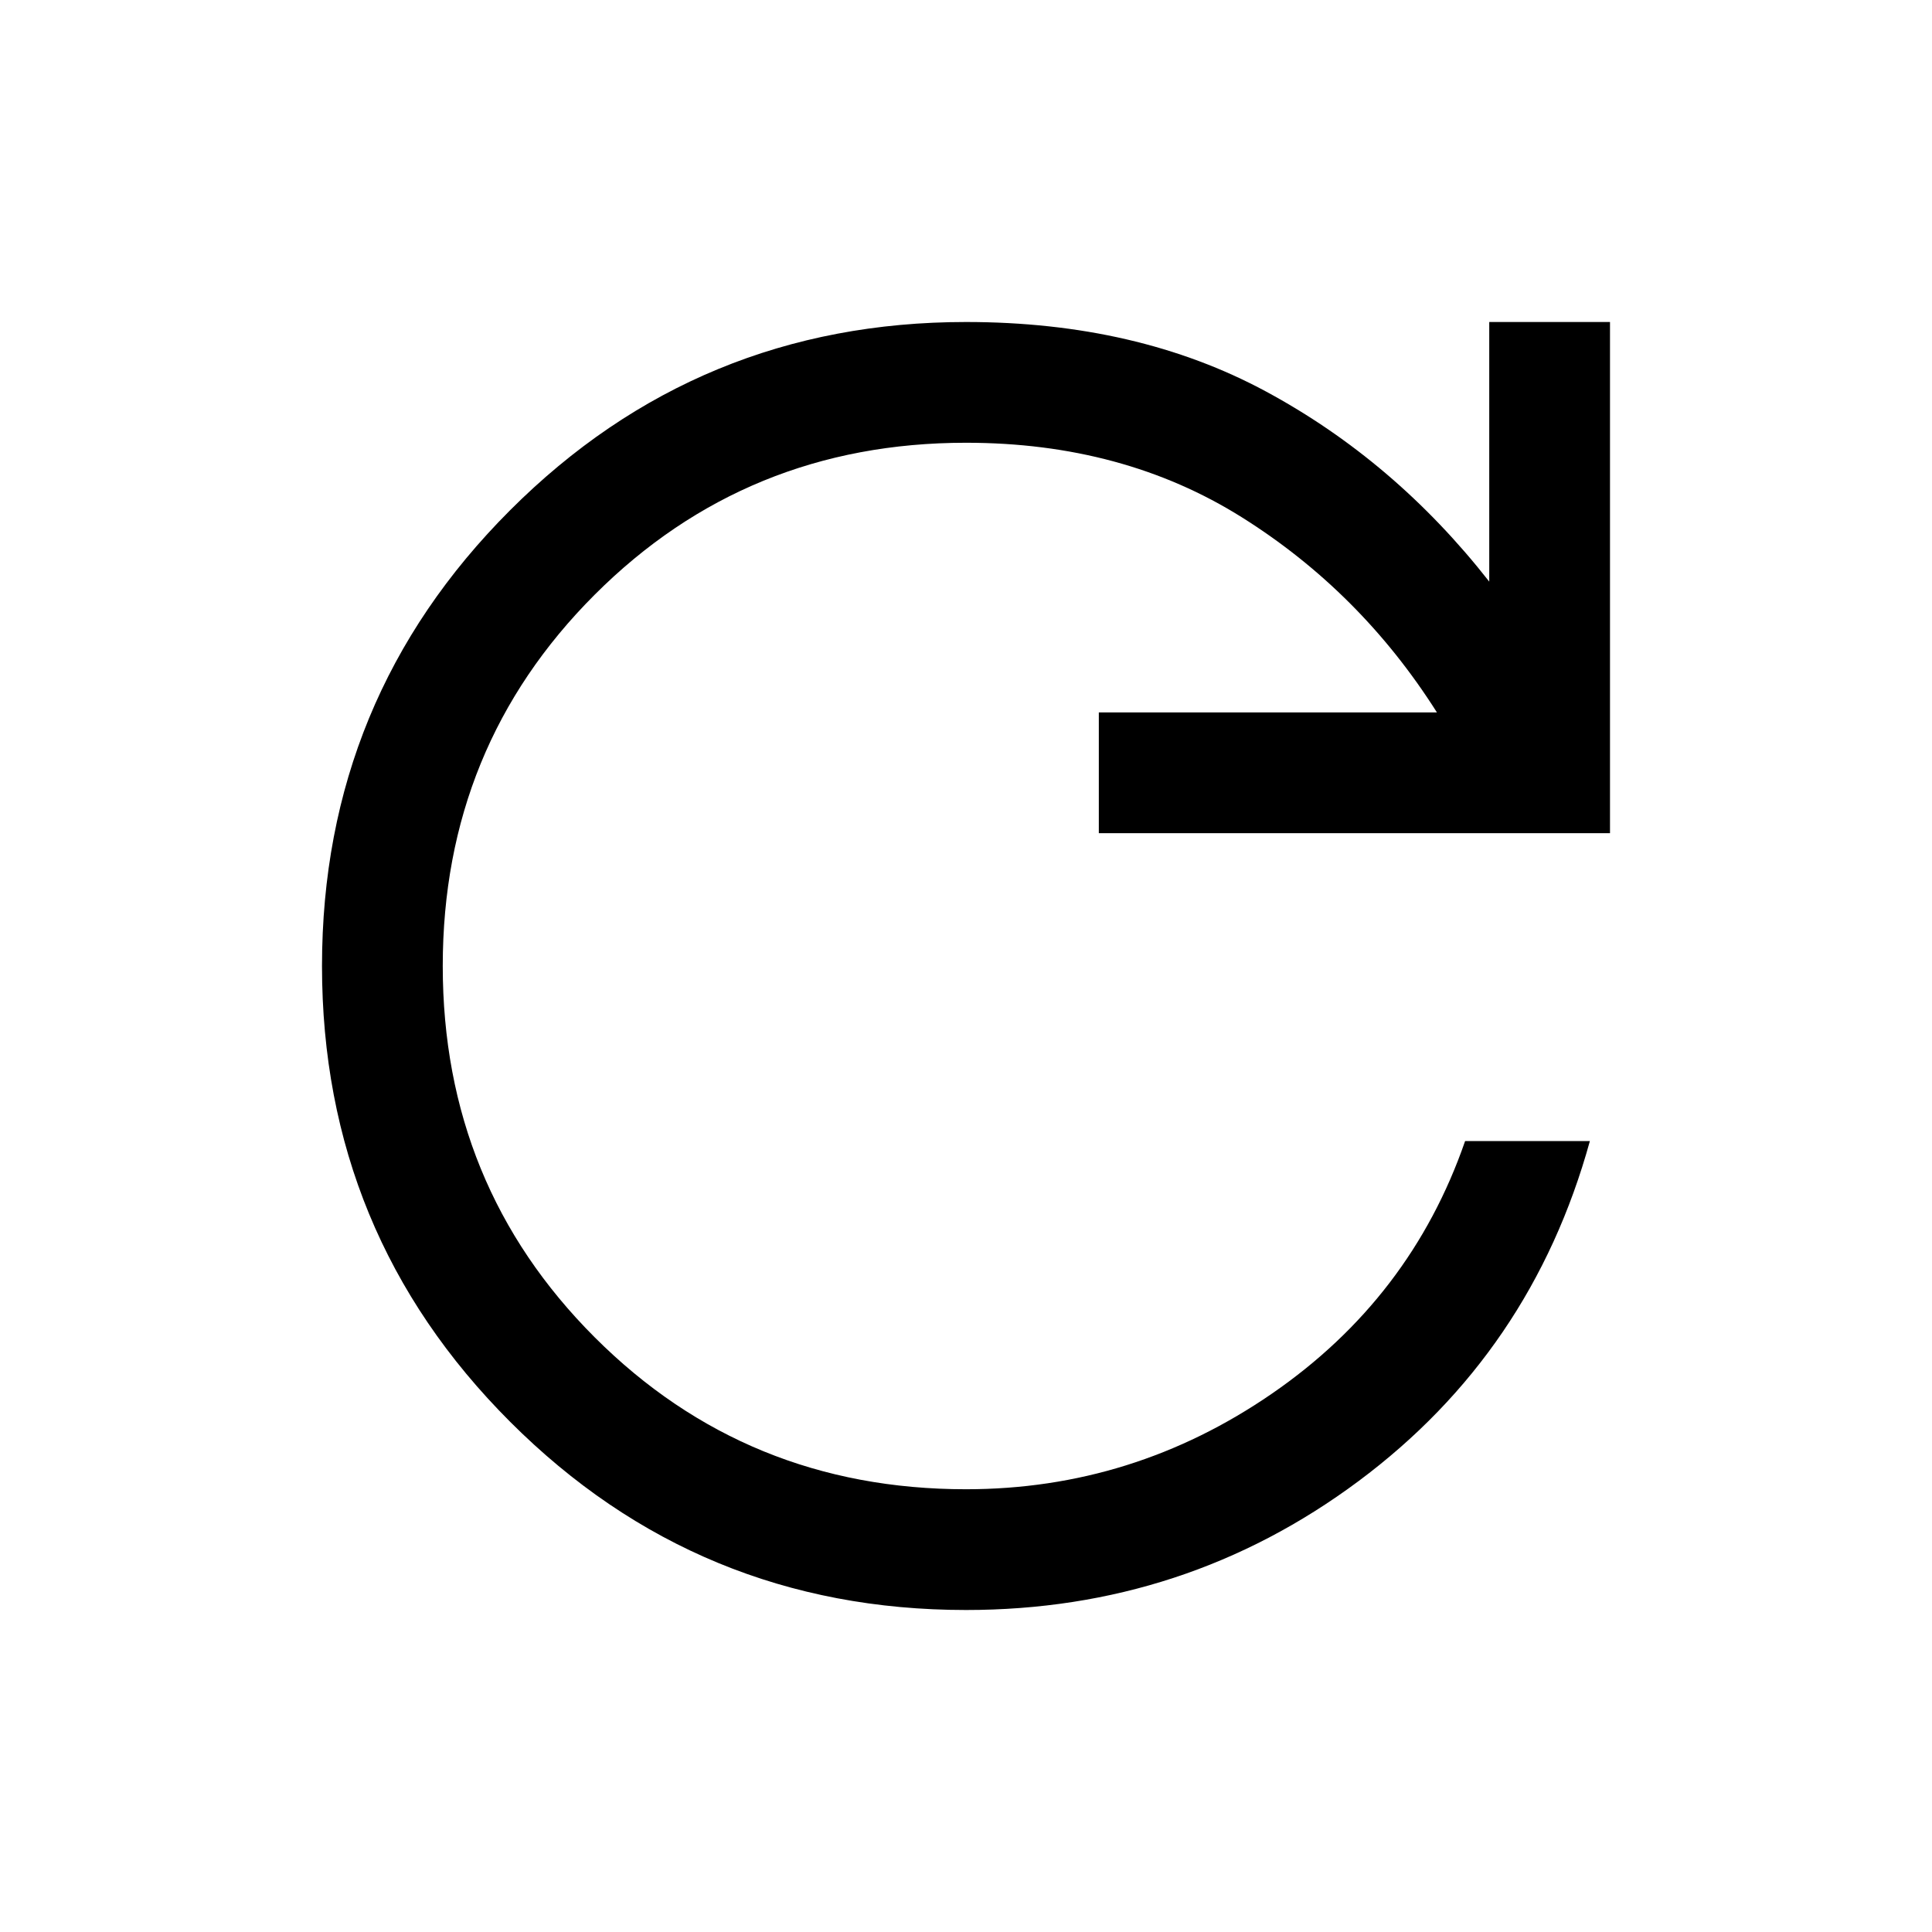
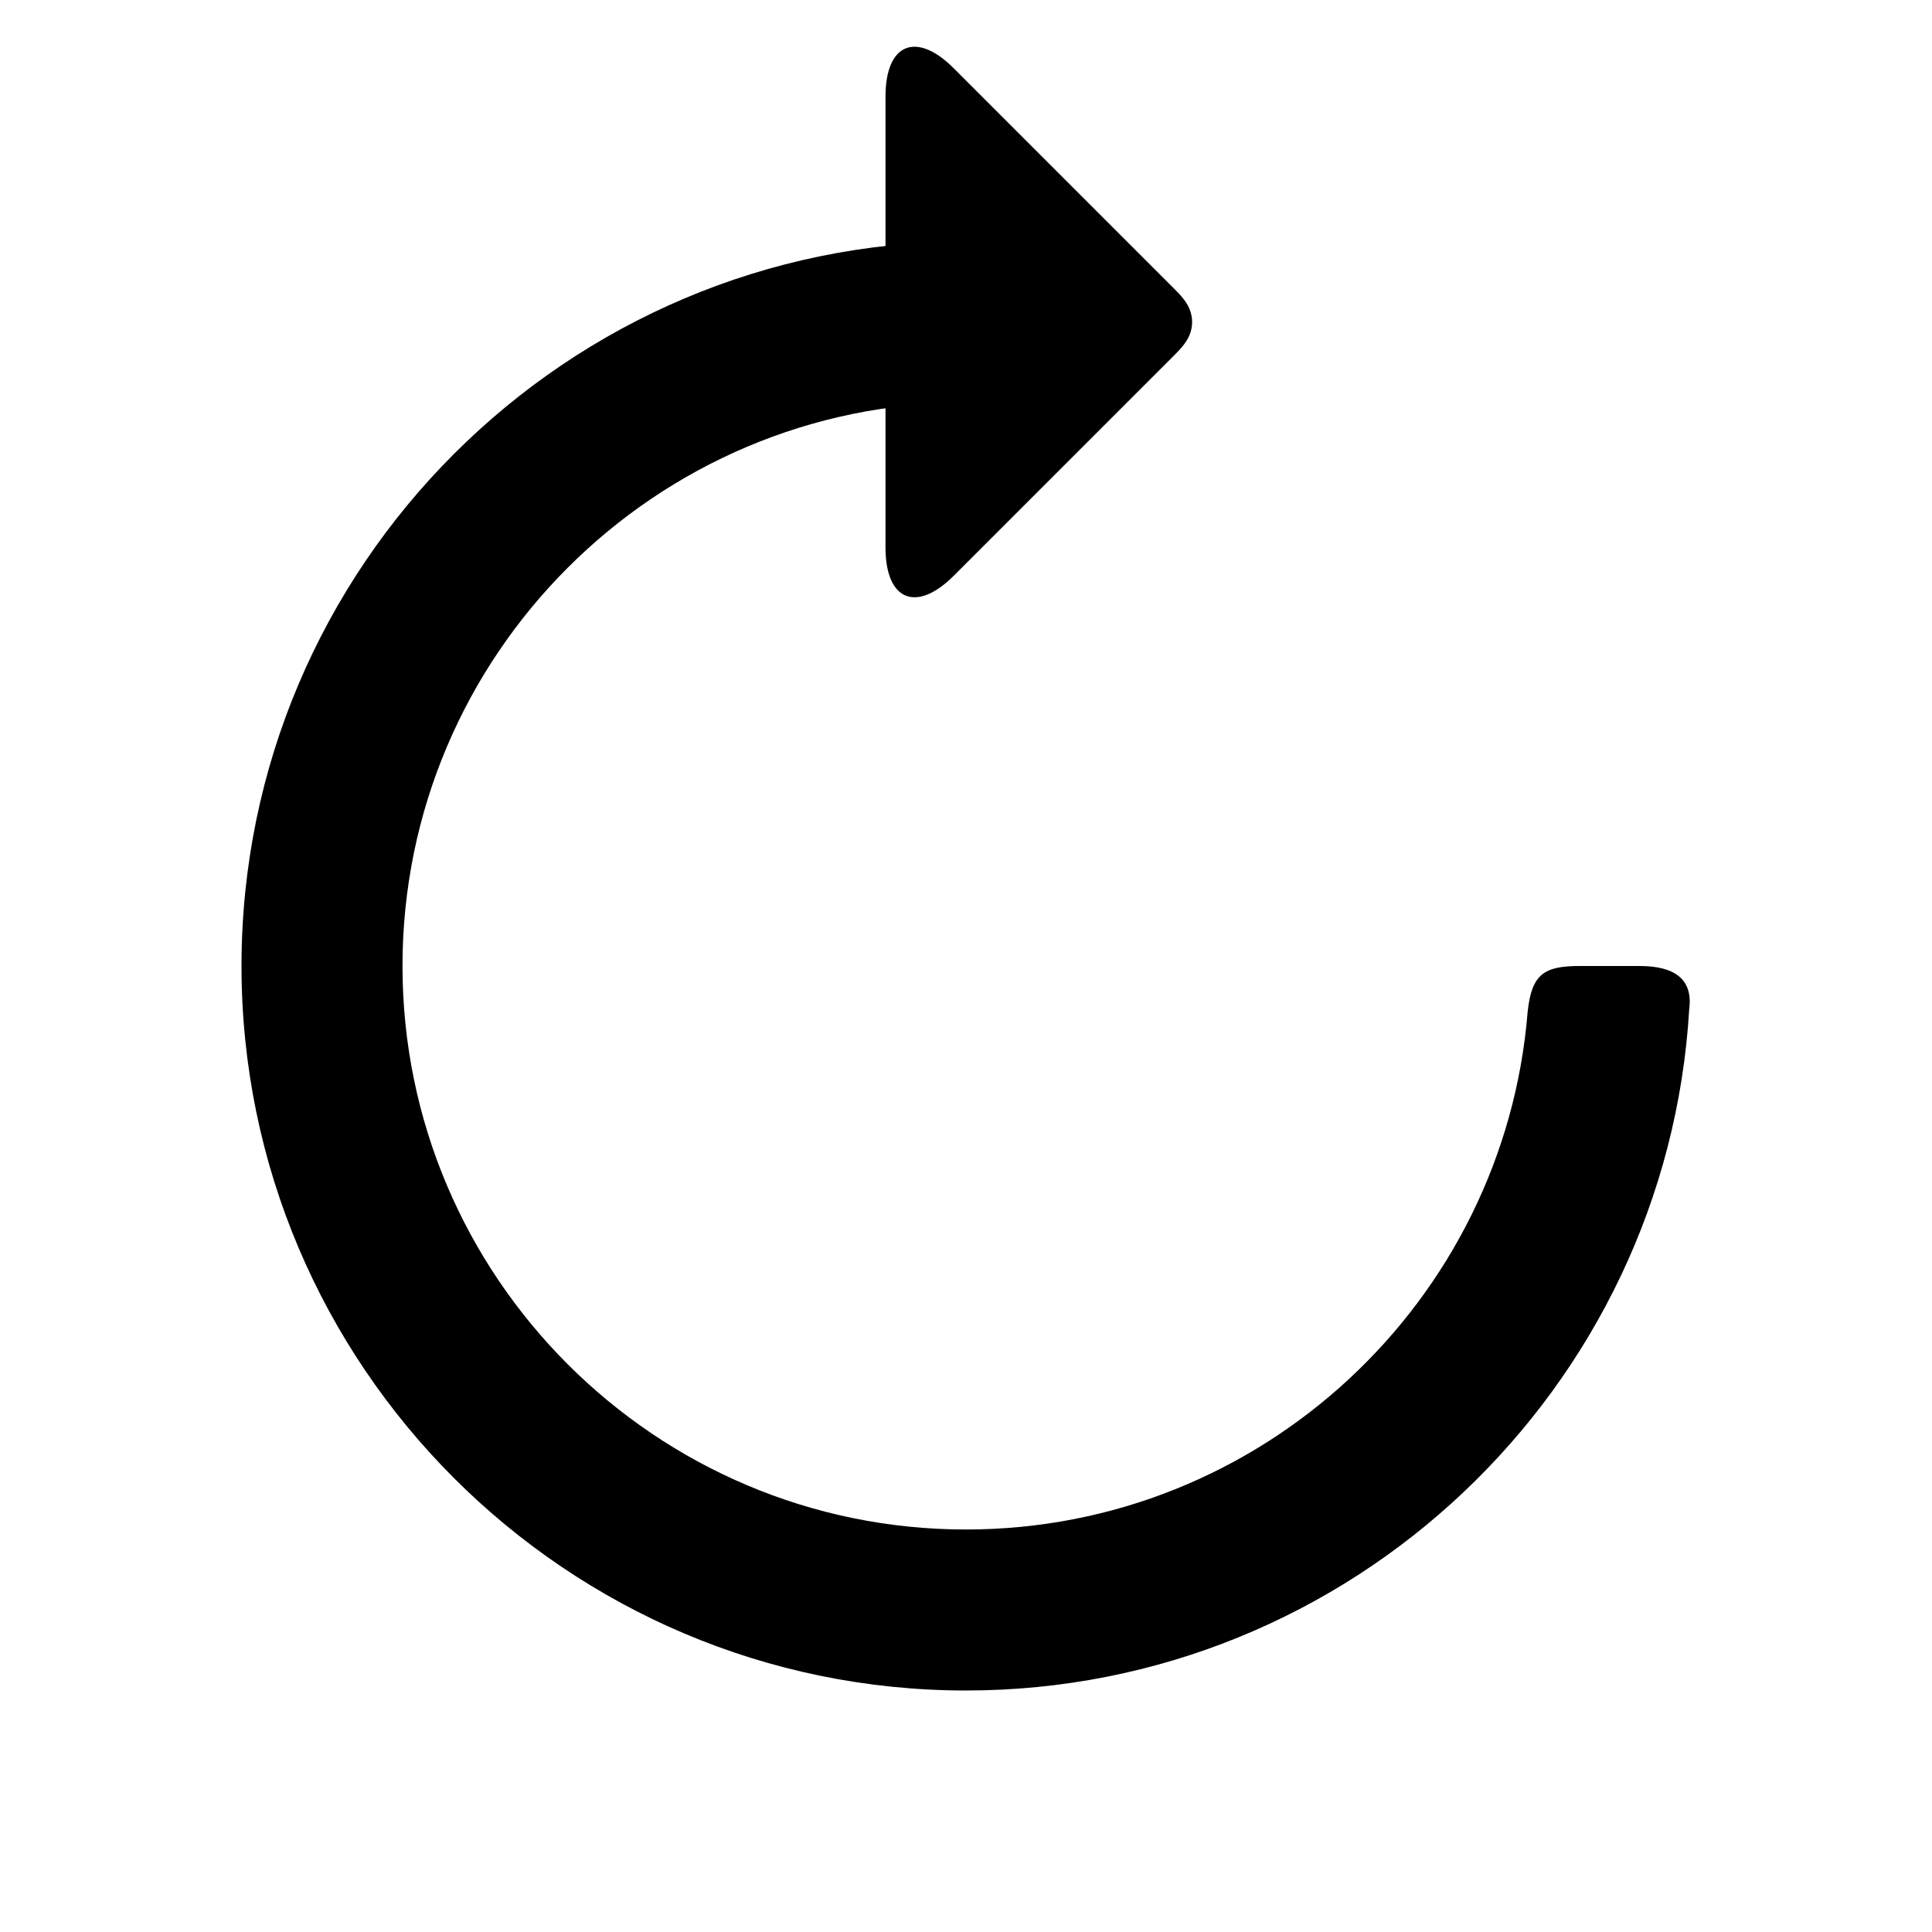
- <svg xmlns="http://www.w3.org/2000/svg" height="48" width="48">
-   <path d="M24 40Q17.35 40 12.675 35.325Q8 30.65 8 24Q8 17.35 12.675 12.675Q17.35 8 24 8Q28.25 8 31.45 9.725Q34.65 11.45 37 14.45V8H40V20.7H27.3V17.7H35.7Q33.8 14.7 30.85 12.85Q27.9 11 24 11Q18.55 11 14.775 14.775Q11 18.55 11 24Q11 29.45 14.775 33.225Q18.55 37 24 37Q28.15 37 31.6 34.625Q35.05 32.25 36.4 28.35H39.5Q38.05 33.6 33.75 36.8Q29.45 40 24 40Z" />
+ <svg xmlns="http://www.w3.org/2000/svg" version="1.1" id="レイヤー_1" x="0px" y="0px" viewBox="0 0 48 48" style="enable-background:new 0 0 48 48;" xml:space="preserve">
+   <g>
+     <path d="M24,42c-9.925,0-18-8.075-18-18S14.075,6,24,6v4c-7.72,0-14,6.28-14,14s6.28,14,14,14c7.336,0,13.373-5.672,13.954-12.861   c0.1-0.944,0.413-1.139,1.296-1.139s0.616,0,1.487,0s1.329,0.33,1.231,1.074C41.411,34.501,33.565,42,24,42z" />
+   </g>
+   <path d="M22,2.4l0,11.2c0,1.32,0.764,1.636,1.697,0.703l5.454-5.454c0.15-0.15,0.315-0.315,0.402-0.524  c0.086-0.208,0.086-0.441,0-0.649c-0.087-0.209-0.253-0.375-0.402-0.524l-5.454-5.454C22.764,0.764,22,1.08,22,2.4z" />
</svg>
